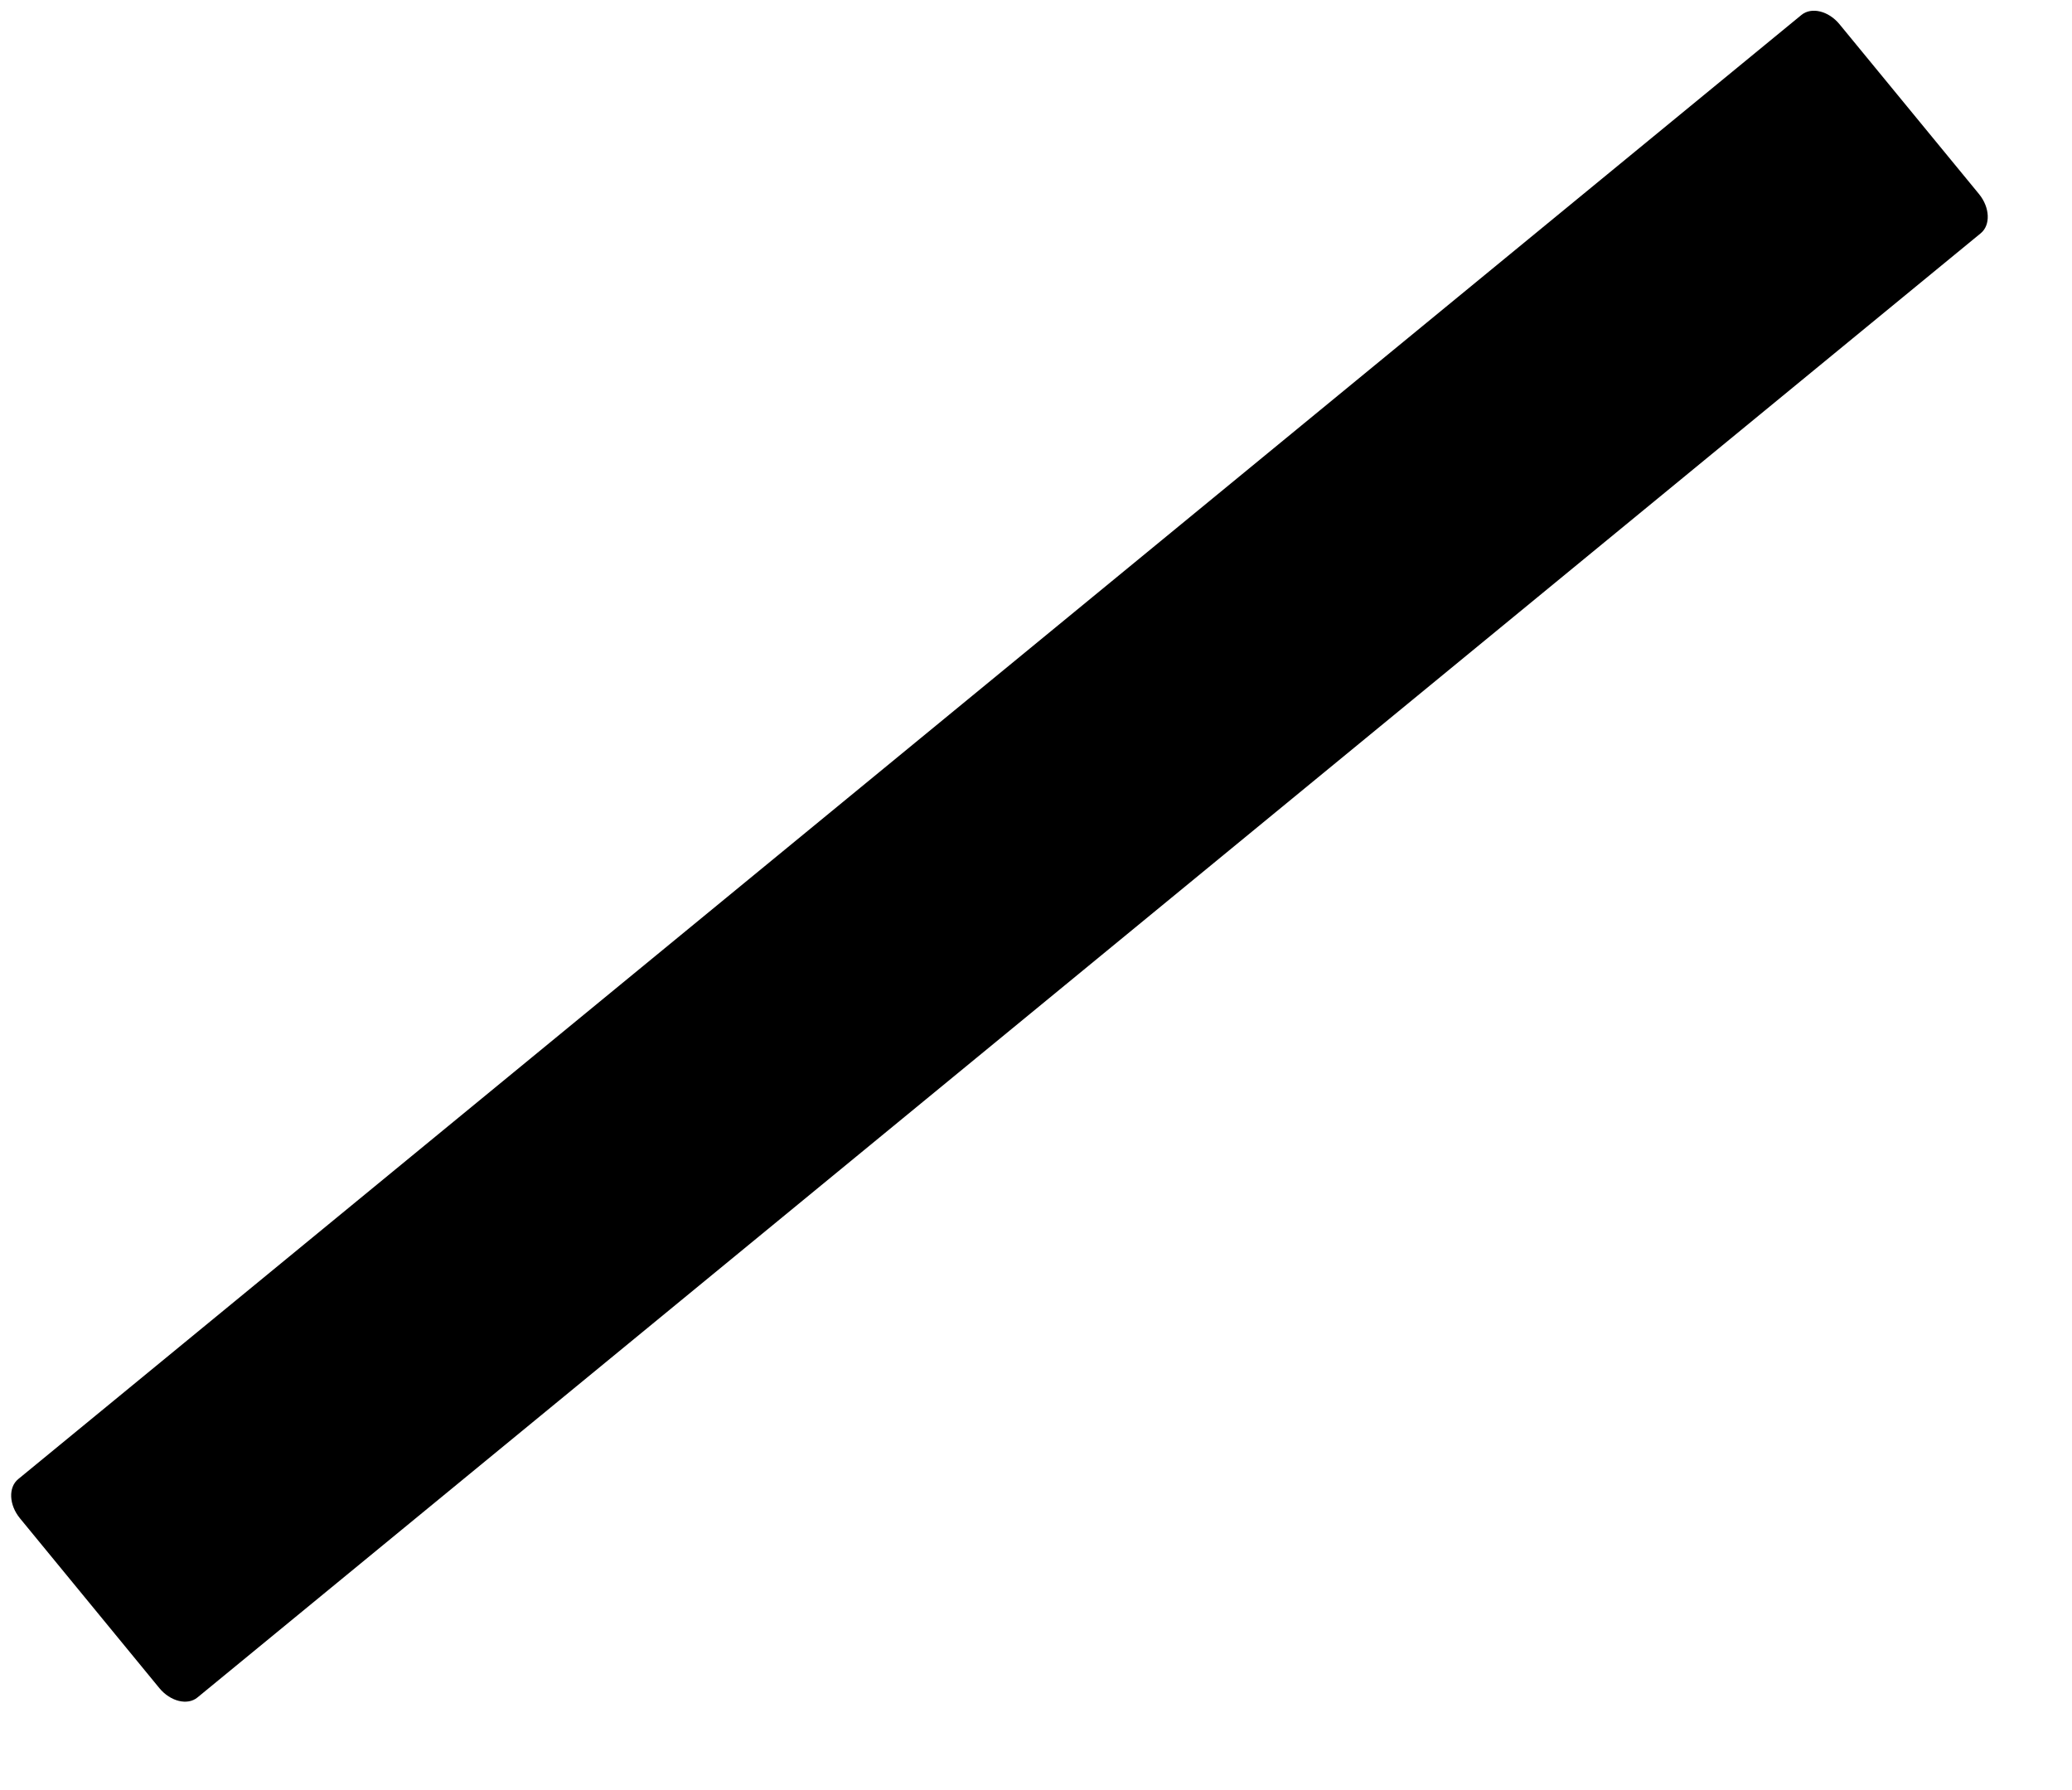
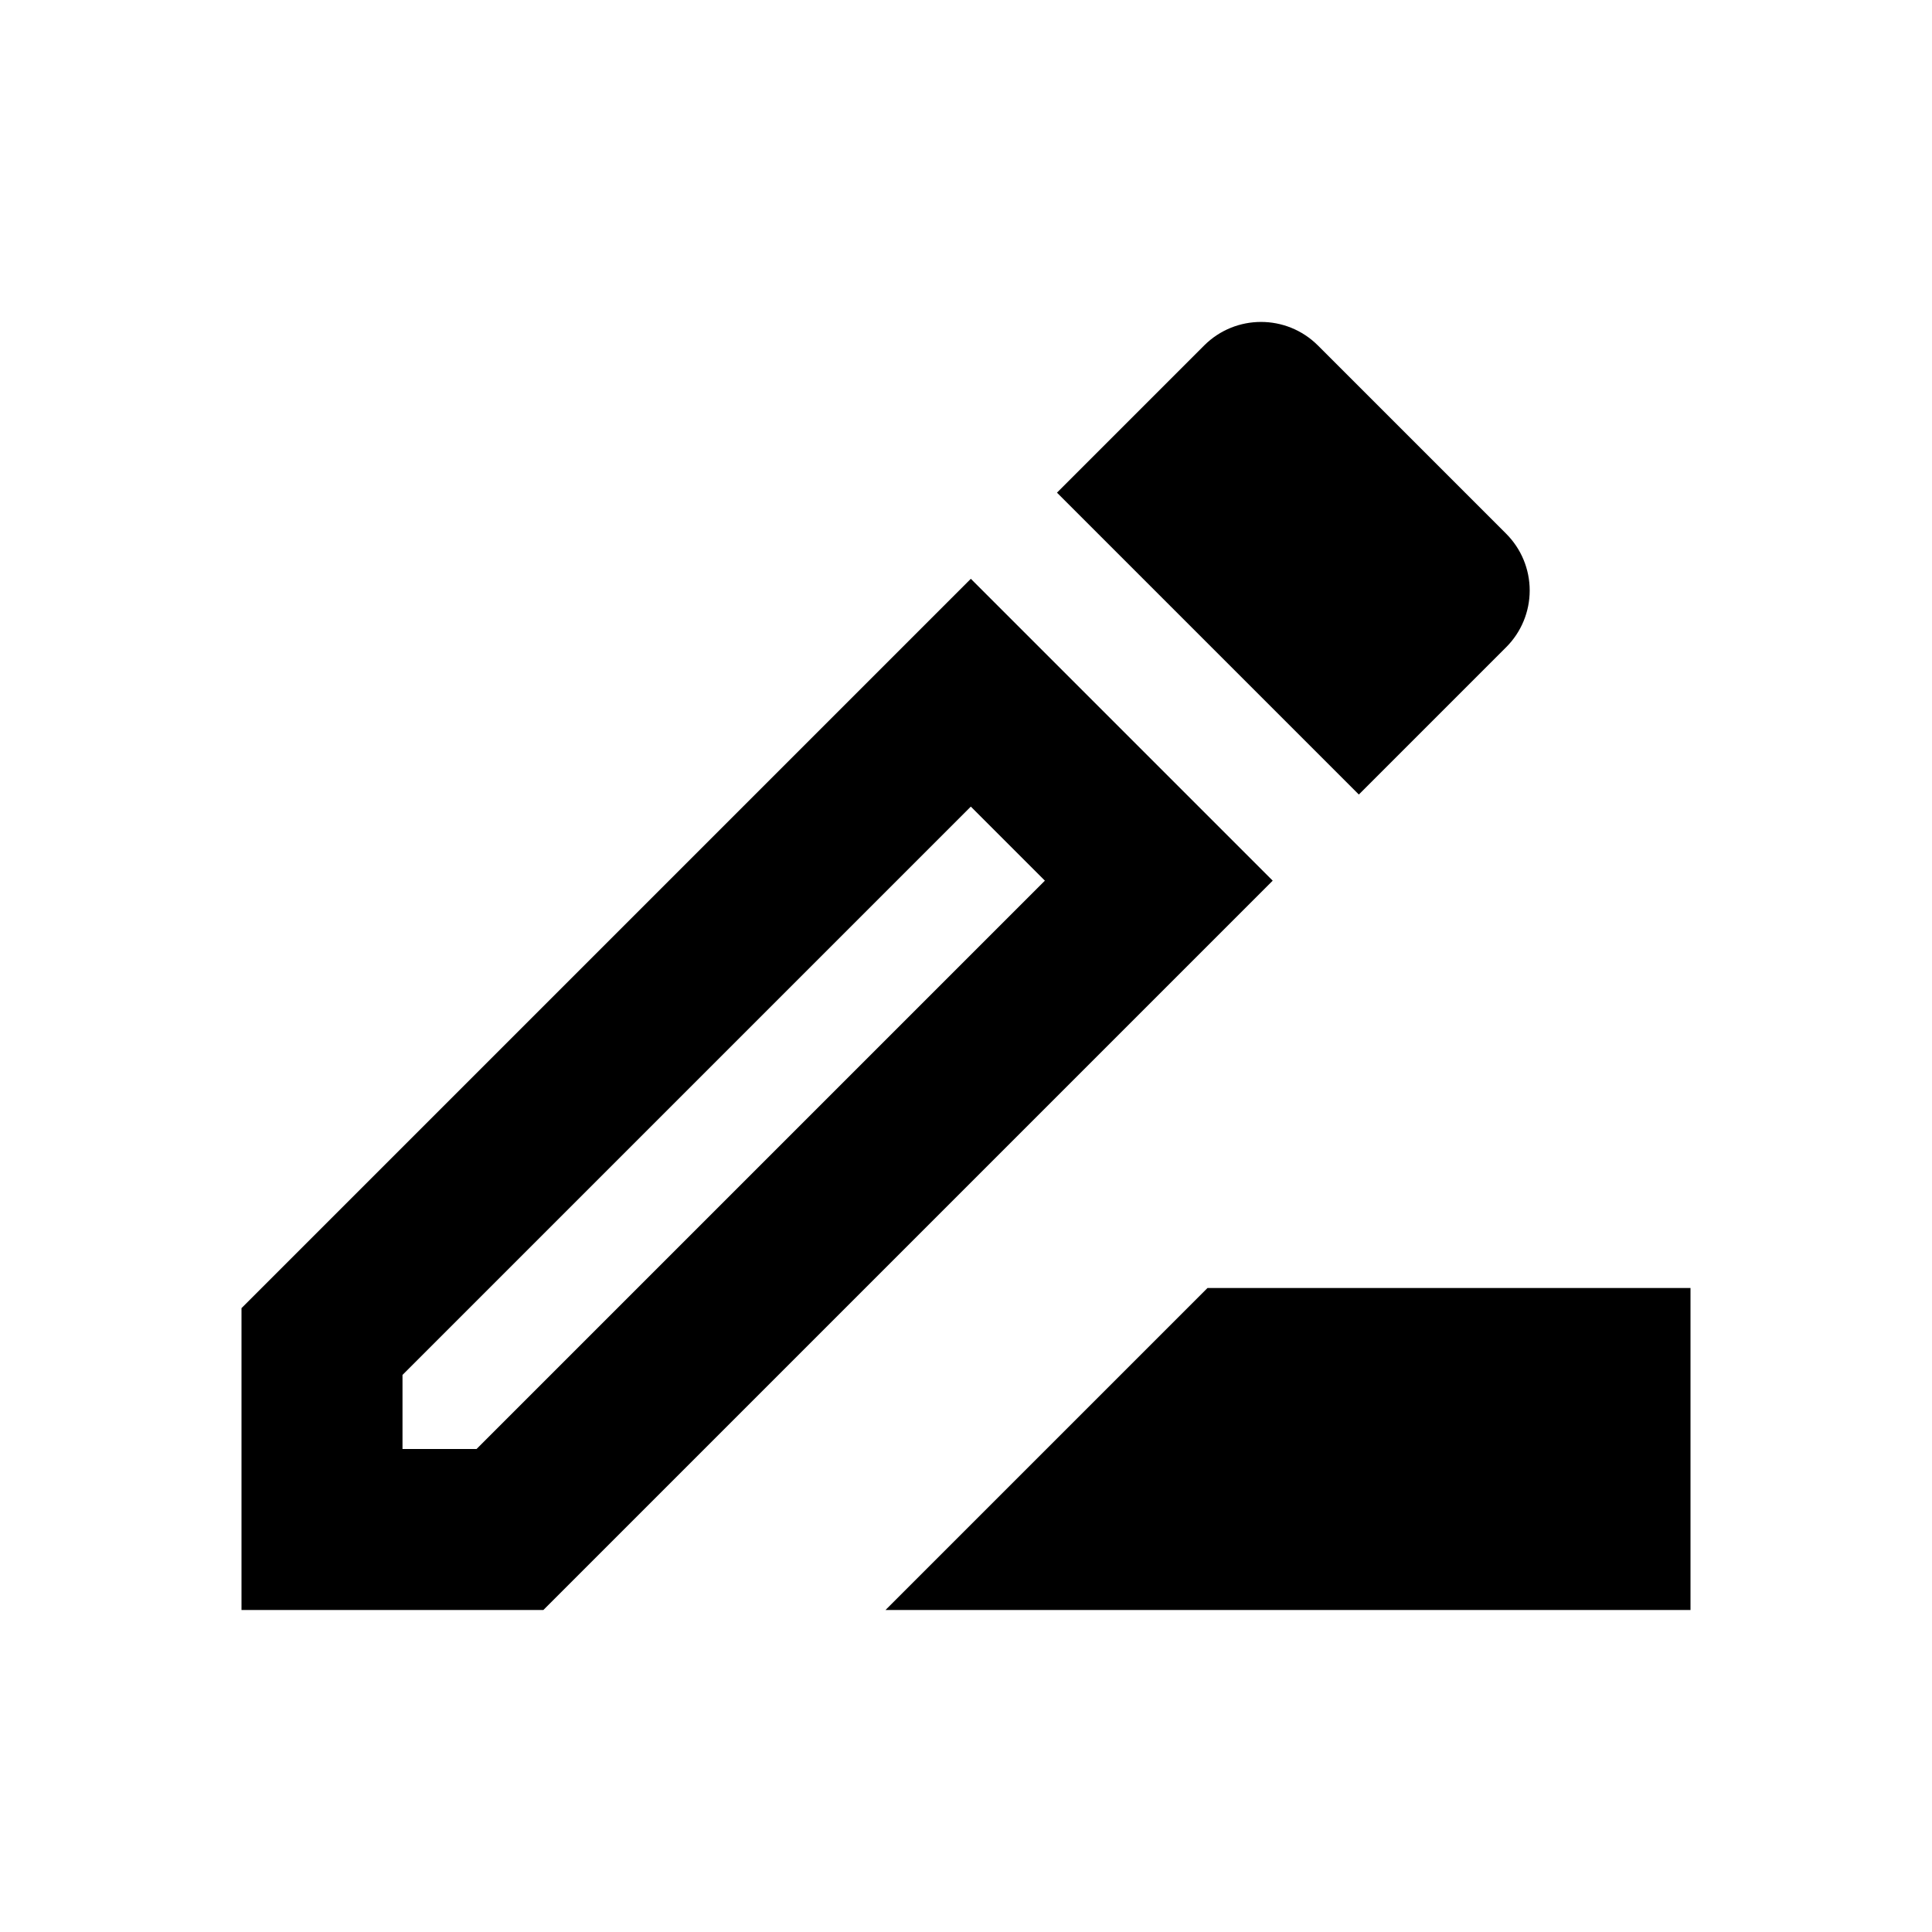
- <svg xmlns="http://www.w3.org/2000/svg" width="22" height="19" viewBox="0 0 22 19" fill="none">
-   <path d="M19.127 0.159L0.193 15.707C0.087 15.794 0.095 15.981 0.212 16.123L1.692 17.926C1.809 18.068 1.991 18.113 2.097 18.025L21.031 2.477C21.137 2.39 21.129 2.203 21.013 2.061L19.532 0.258C19.416 0.116 19.234 0.071 19.127 0.159Z" fill="black" />
+ <svg xmlns="http://www.w3.org/2000/svg" viewBox="0 0 24 24" width="1em" height="1em">
+   <path fill="currentColor" d="m15 16l-4 4h10v-4zm-2.94-8.81L3 16.25V20h3.75l9.06-9.06zM5.92 18H5v-.92l7.06-7.06l.92.92zm12.79-9.96a.996.996 0 0 0 0-1.41l-2.34-2.34a1 1 0 0 0-1.41 0l-1.83 1.83l3.75 3.75z" />
</svg>
